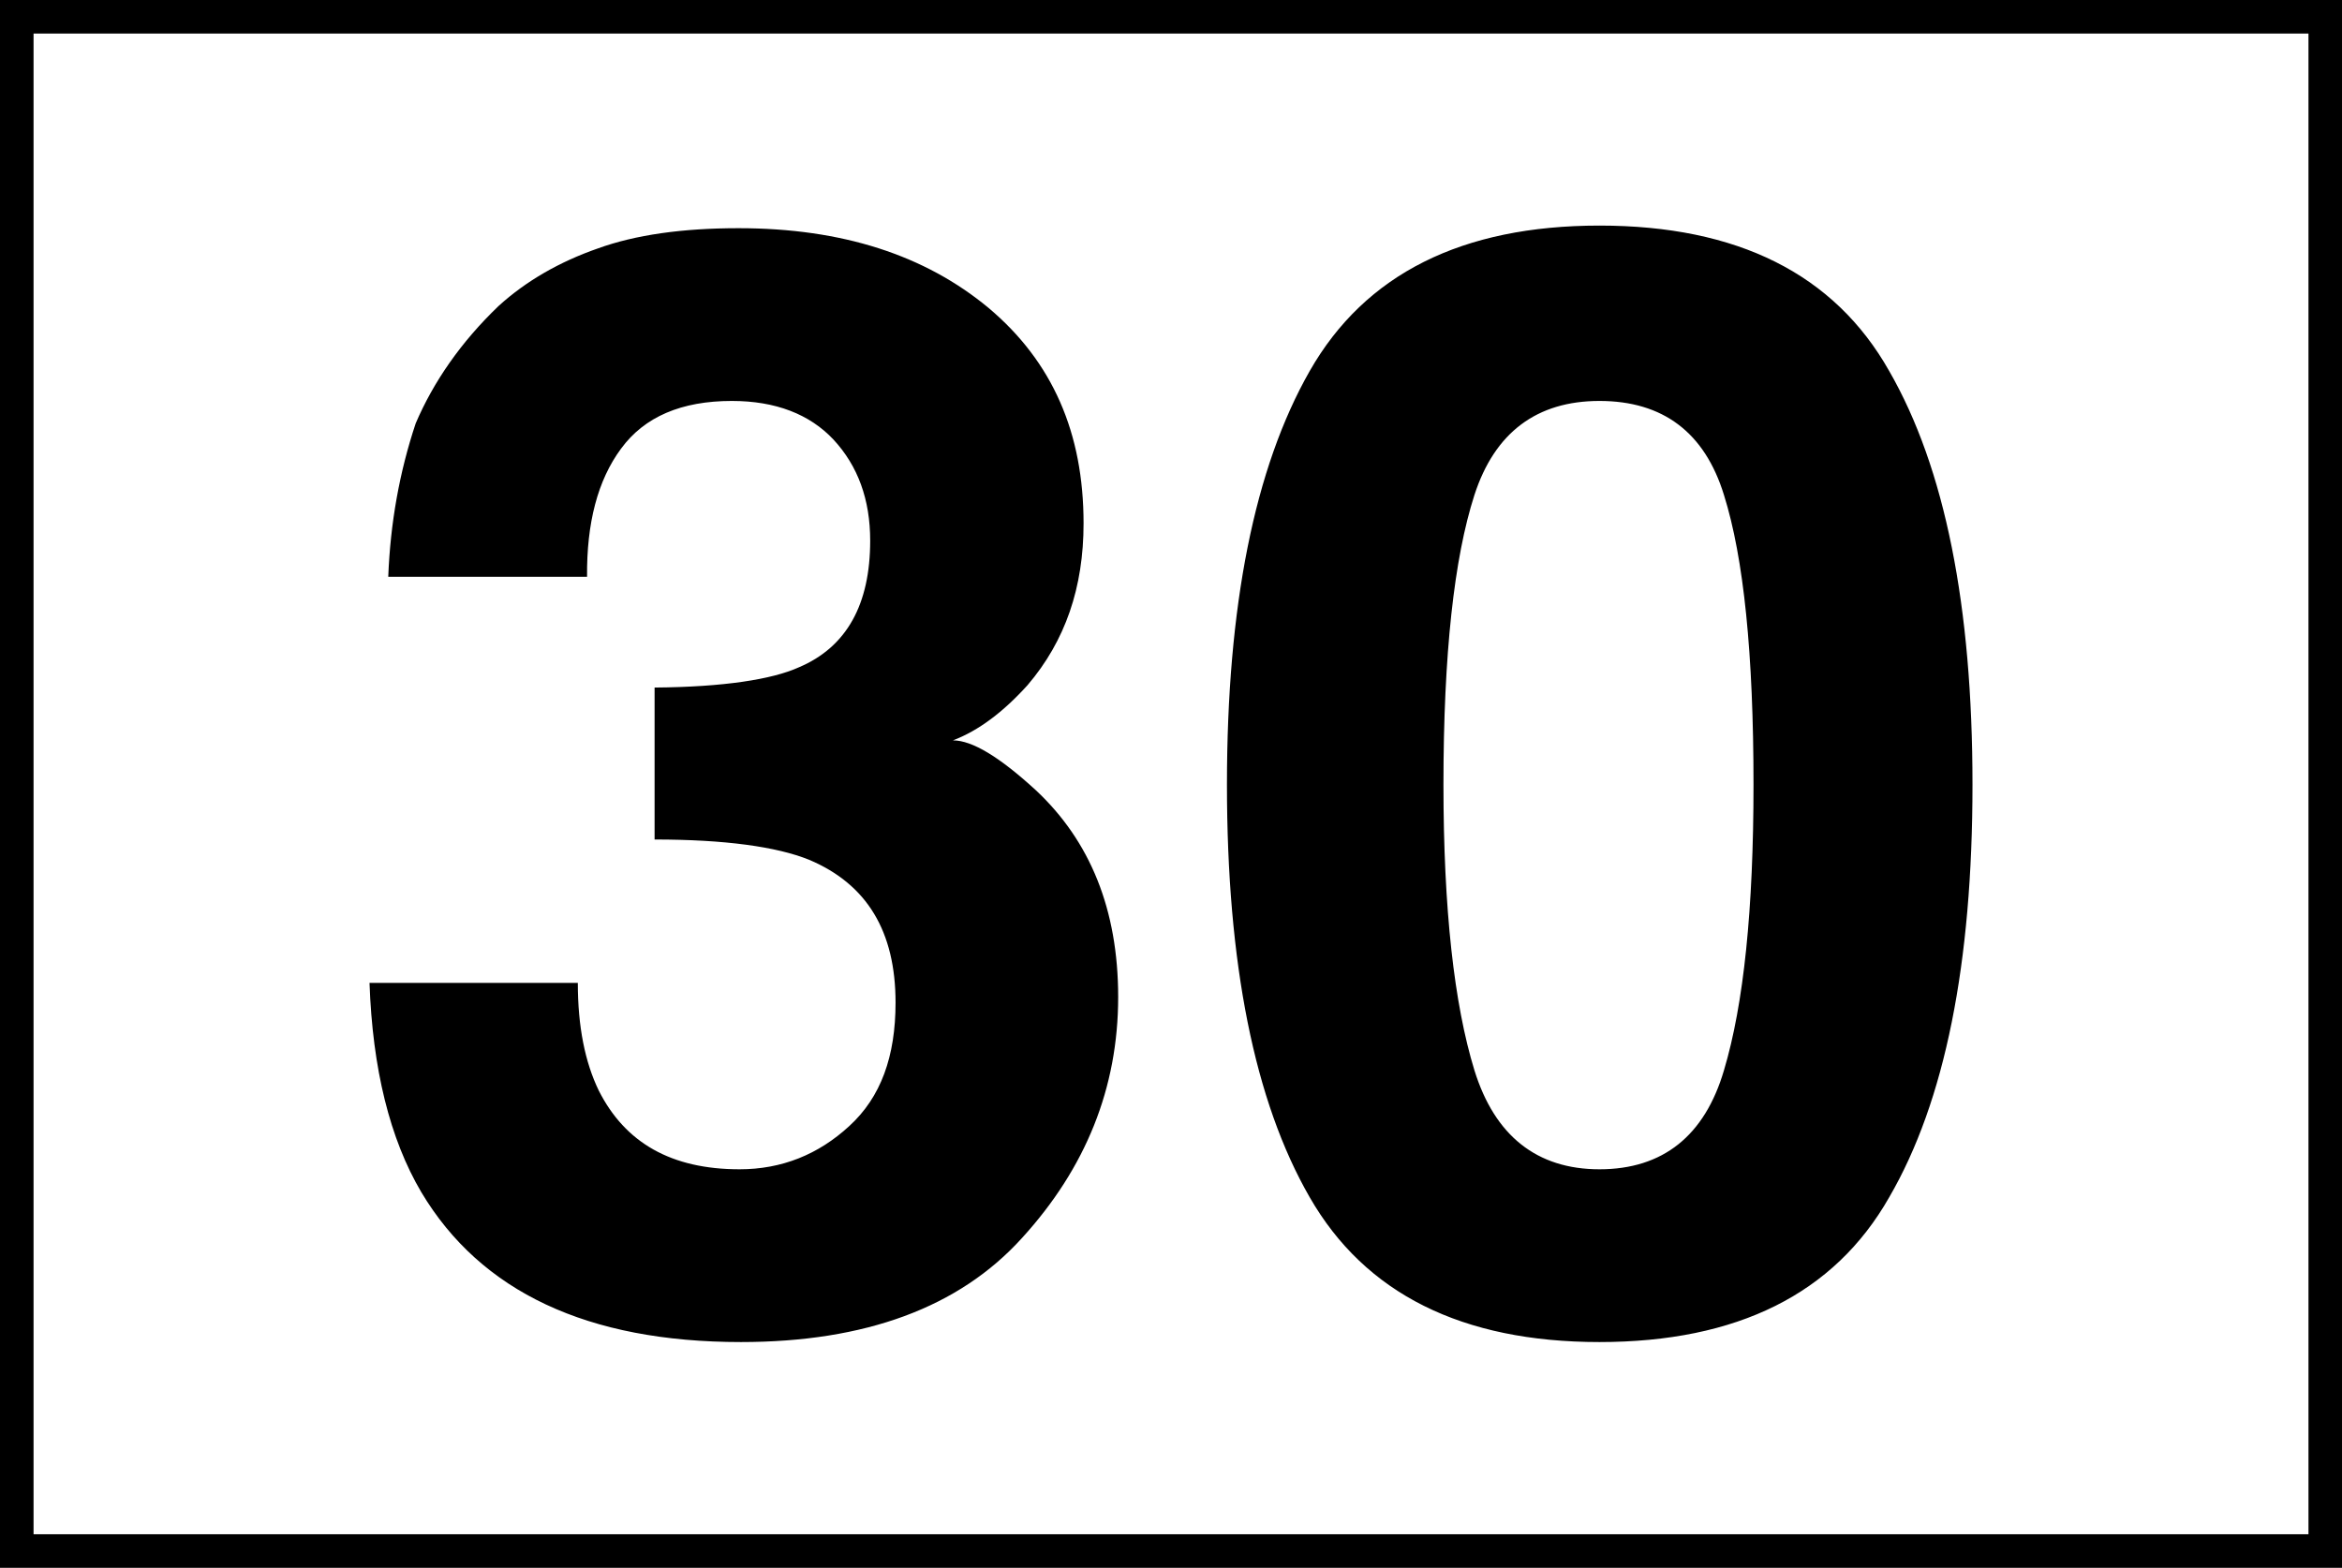
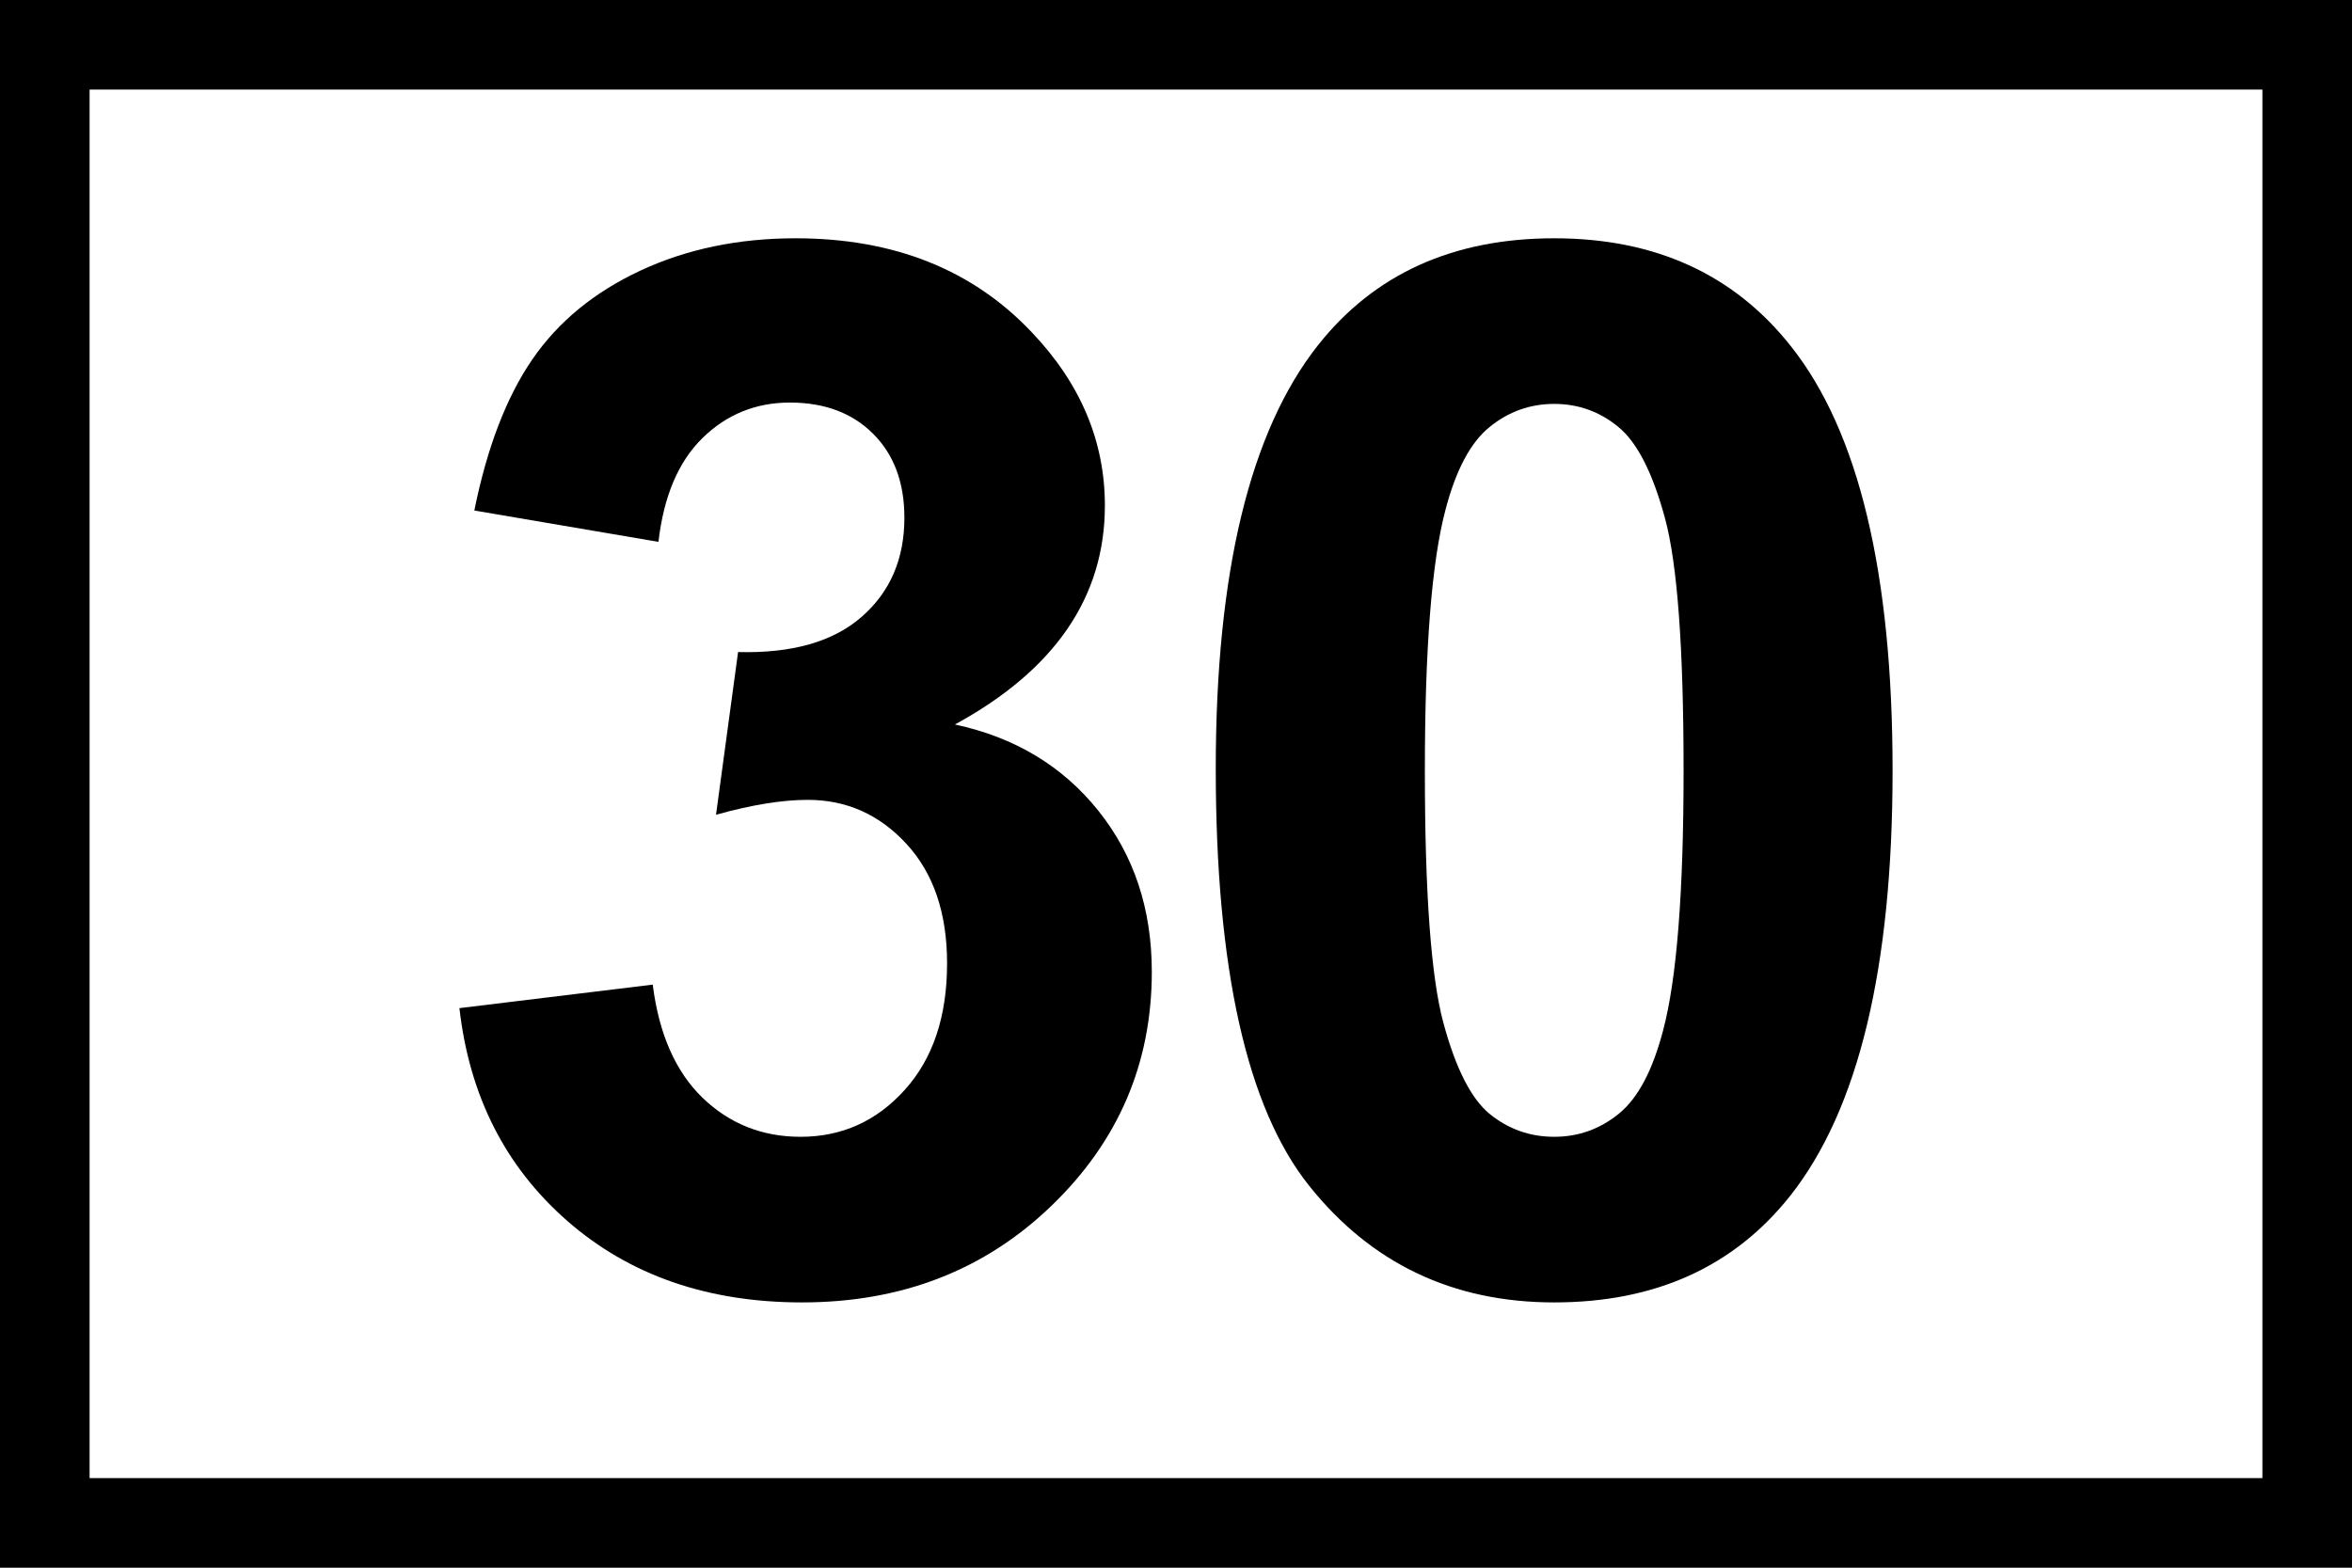
- <svg xmlns="http://www.w3.org/2000/svg" width="18" height="12.05" viewBox="0 0 18 12.05">
-   <path fill-rule="nonzero" fill="rgb(100%, 100%, 100%)" fill-opacity="1" stroke-width="0.2" stroke-linecap="butt" stroke-linejoin="miter" stroke="rgb(0%, 0%, 0%)" stroke-opacity="1" stroke-miterlimit="4" d="M 0.1 0.1 L 13.858 0.1 L 13.858 9.245 L 0.1 9.245 Z M 0.1 0.1 " transform="matrix(1.2896, 0, 0, 1.2896, 0, 0.000000411666)" />
-   <path fill-rule="nonzero" fill="rgb(0%, 0%, 0%)" fill-opacity="1" d="M 4.441 7.555 C 4.441 7.891 4.496 8.164 4.602 8.383 C 4.805 8.785 5.16 8.988 5.684 8.988 C 6.008 8.988 6.289 8.875 6.527 8.656 C 6.77 8.434 6.883 8.121 6.883 7.707 C 6.883 7.16 6.664 6.797 6.219 6.609 C 5.969 6.508 5.57 6.453 5.031 6.453 L 5.031 5.285 C 5.559 5.281 5.934 5.223 6.141 5.129 C 6.508 4.973 6.688 4.645 6.688 4.156 C 6.688 3.84 6.594 3.582 6.406 3.379 C 6.223 3.184 5.961 3.082 5.625 3.082 C 5.238 3.082 4.953 3.203 4.773 3.449 C 4.594 3.691 4.508 4.02 4.512 4.434 L 2.984 4.434 C 3 4.02 3.07 3.629 3.195 3.254 C 3.332 2.934 3.543 2.629 3.832 2.352 C 4.043 2.16 4.301 2.012 4.594 1.91 C 4.883 1.805 5.246 1.754 5.676 1.754 C 6.473 1.754 7.109 1.961 7.598 2.367 C 8.09 2.781 8.328 3.328 8.328 4.023 C 8.328 4.516 8.188 4.926 7.898 5.266 C 7.711 5.473 7.52 5.617 7.324 5.691 C 7.473 5.691 7.684 5.82 7.961 6.074 C 8.379 6.465 8.594 6.992 8.594 7.664 C 8.594 8.363 8.344 8.98 7.855 9.516 C 7.371 10.051 6.648 10.316 5.695 10.316 C 4.516 10.316 3.695 9.93 3.238 9.164 C 2.996 8.754 2.863 8.215 2.84 7.555 Z M 11.094 6.031 C 11.094 6.988 11.176 7.719 11.332 8.227 C 11.488 8.73 11.812 8.988 12.293 8.988 C 12.781 8.988 13.102 8.73 13.25 8.227 C 13.402 7.719 13.477 6.988 13.477 6.031 C 13.477 5.027 13.402 4.289 13.25 3.805 C 13.102 3.324 12.781 3.082 12.293 3.082 C 11.812 3.082 11.488 3.324 11.332 3.805 C 11.176 4.289 11.094 5.027 11.094 6.031 Z M 12.293 1.734 C 13.352 1.734 14.098 2.105 14.52 2.852 C 14.949 3.598 15.16 4.66 15.16 6.031 C 15.16 7.406 14.949 8.465 14.52 9.203 C 14.098 9.945 13.352 10.316 12.293 10.316 C 11.238 10.316 10.492 9.945 10.066 9.203 C 9.641 8.465 9.43 7.406 9.43 6.031 C 9.43 4.66 9.641 3.598 10.066 2.852 C 10.492 2.105 11.238 1.734 12.293 1.734 Z M 2.527 1.062 " />
+ <svg xmlns="http://www.w3.org/2000/svg" baseProfile="full" height="14" version="1.1" width="21">
+   <defs />
+   <rect fill="black" height="14" width="21" x="0" y="0" />
+   <rect fill="white" height="12.4" width="19.4" x="0.8" y="0.8" />
+   <g fill="black">
+     <path d="M4.102 9.003 5.828 8.793Q5.911 9.453 6.272 9.803Q6.634 10.152 7.148 10.152Q7.701 10.152 8.078 9.733Q8.456 9.314 8.456 8.603Q8.456 7.93 8.094 7.537Q7.732 7.143 7.212 7.143Q6.869 7.143 6.393 7.276L6.59 5.823Q7.313 5.842 7.694 5.508Q8.075 5.175 8.075 4.623Q8.075 4.153 7.796 3.874Q7.517 3.595 7.053 3.595Q6.596 3.595 6.272 3.912Q5.949 4.229 5.879 4.839L4.235 4.559Q4.406 3.715 4.752 3.211Q5.098 2.706 5.717 2.417Q6.336 2.128 7.104 2.128Q8.418 2.128 9.211 2.966Q9.865 3.652 9.865 4.515Q9.865 5.74 8.526 6.47Q9.326 6.641 9.805 7.238Q10.284 7.835 10.284 8.679Q10.284 9.904 9.389 10.767Q8.494 11.631 7.161 11.631Q5.898 11.631 5.066 10.904Q4.235 10.177 4.102 9.003Z" />
+     <path d="M13.877 2.128Q15.229 2.128 15.991 3.093Q16.898 4.236 16.898 6.883Q16.898 9.523 15.984 10.679Q15.229 11.631 13.877 11.631Q12.519 11.631 11.687 10.587Q10.855 9.542 10.855 6.864Q10.855 4.236 11.77 3.08Q12.525 2.128 13.877 2.128ZM13.877 3.607Q13.553 3.607 13.299 3.814Q13.045 4.02 12.906 4.553Q12.722 5.245 12.722 6.883Q12.722 8.52 12.887 9.133Q13.052 9.745 13.302 9.949Q13.553 10.152 13.877 10.152Q14.201 10.152 14.455 9.945Q14.708 9.739 14.848 9.206Q15.032 8.52 15.032 6.883Q15.032 5.245 14.867 4.632Q14.702 4.02 14.451 3.814Q14.201 3.607 13.877 3.607Z" />
+   </g>
</svg>
